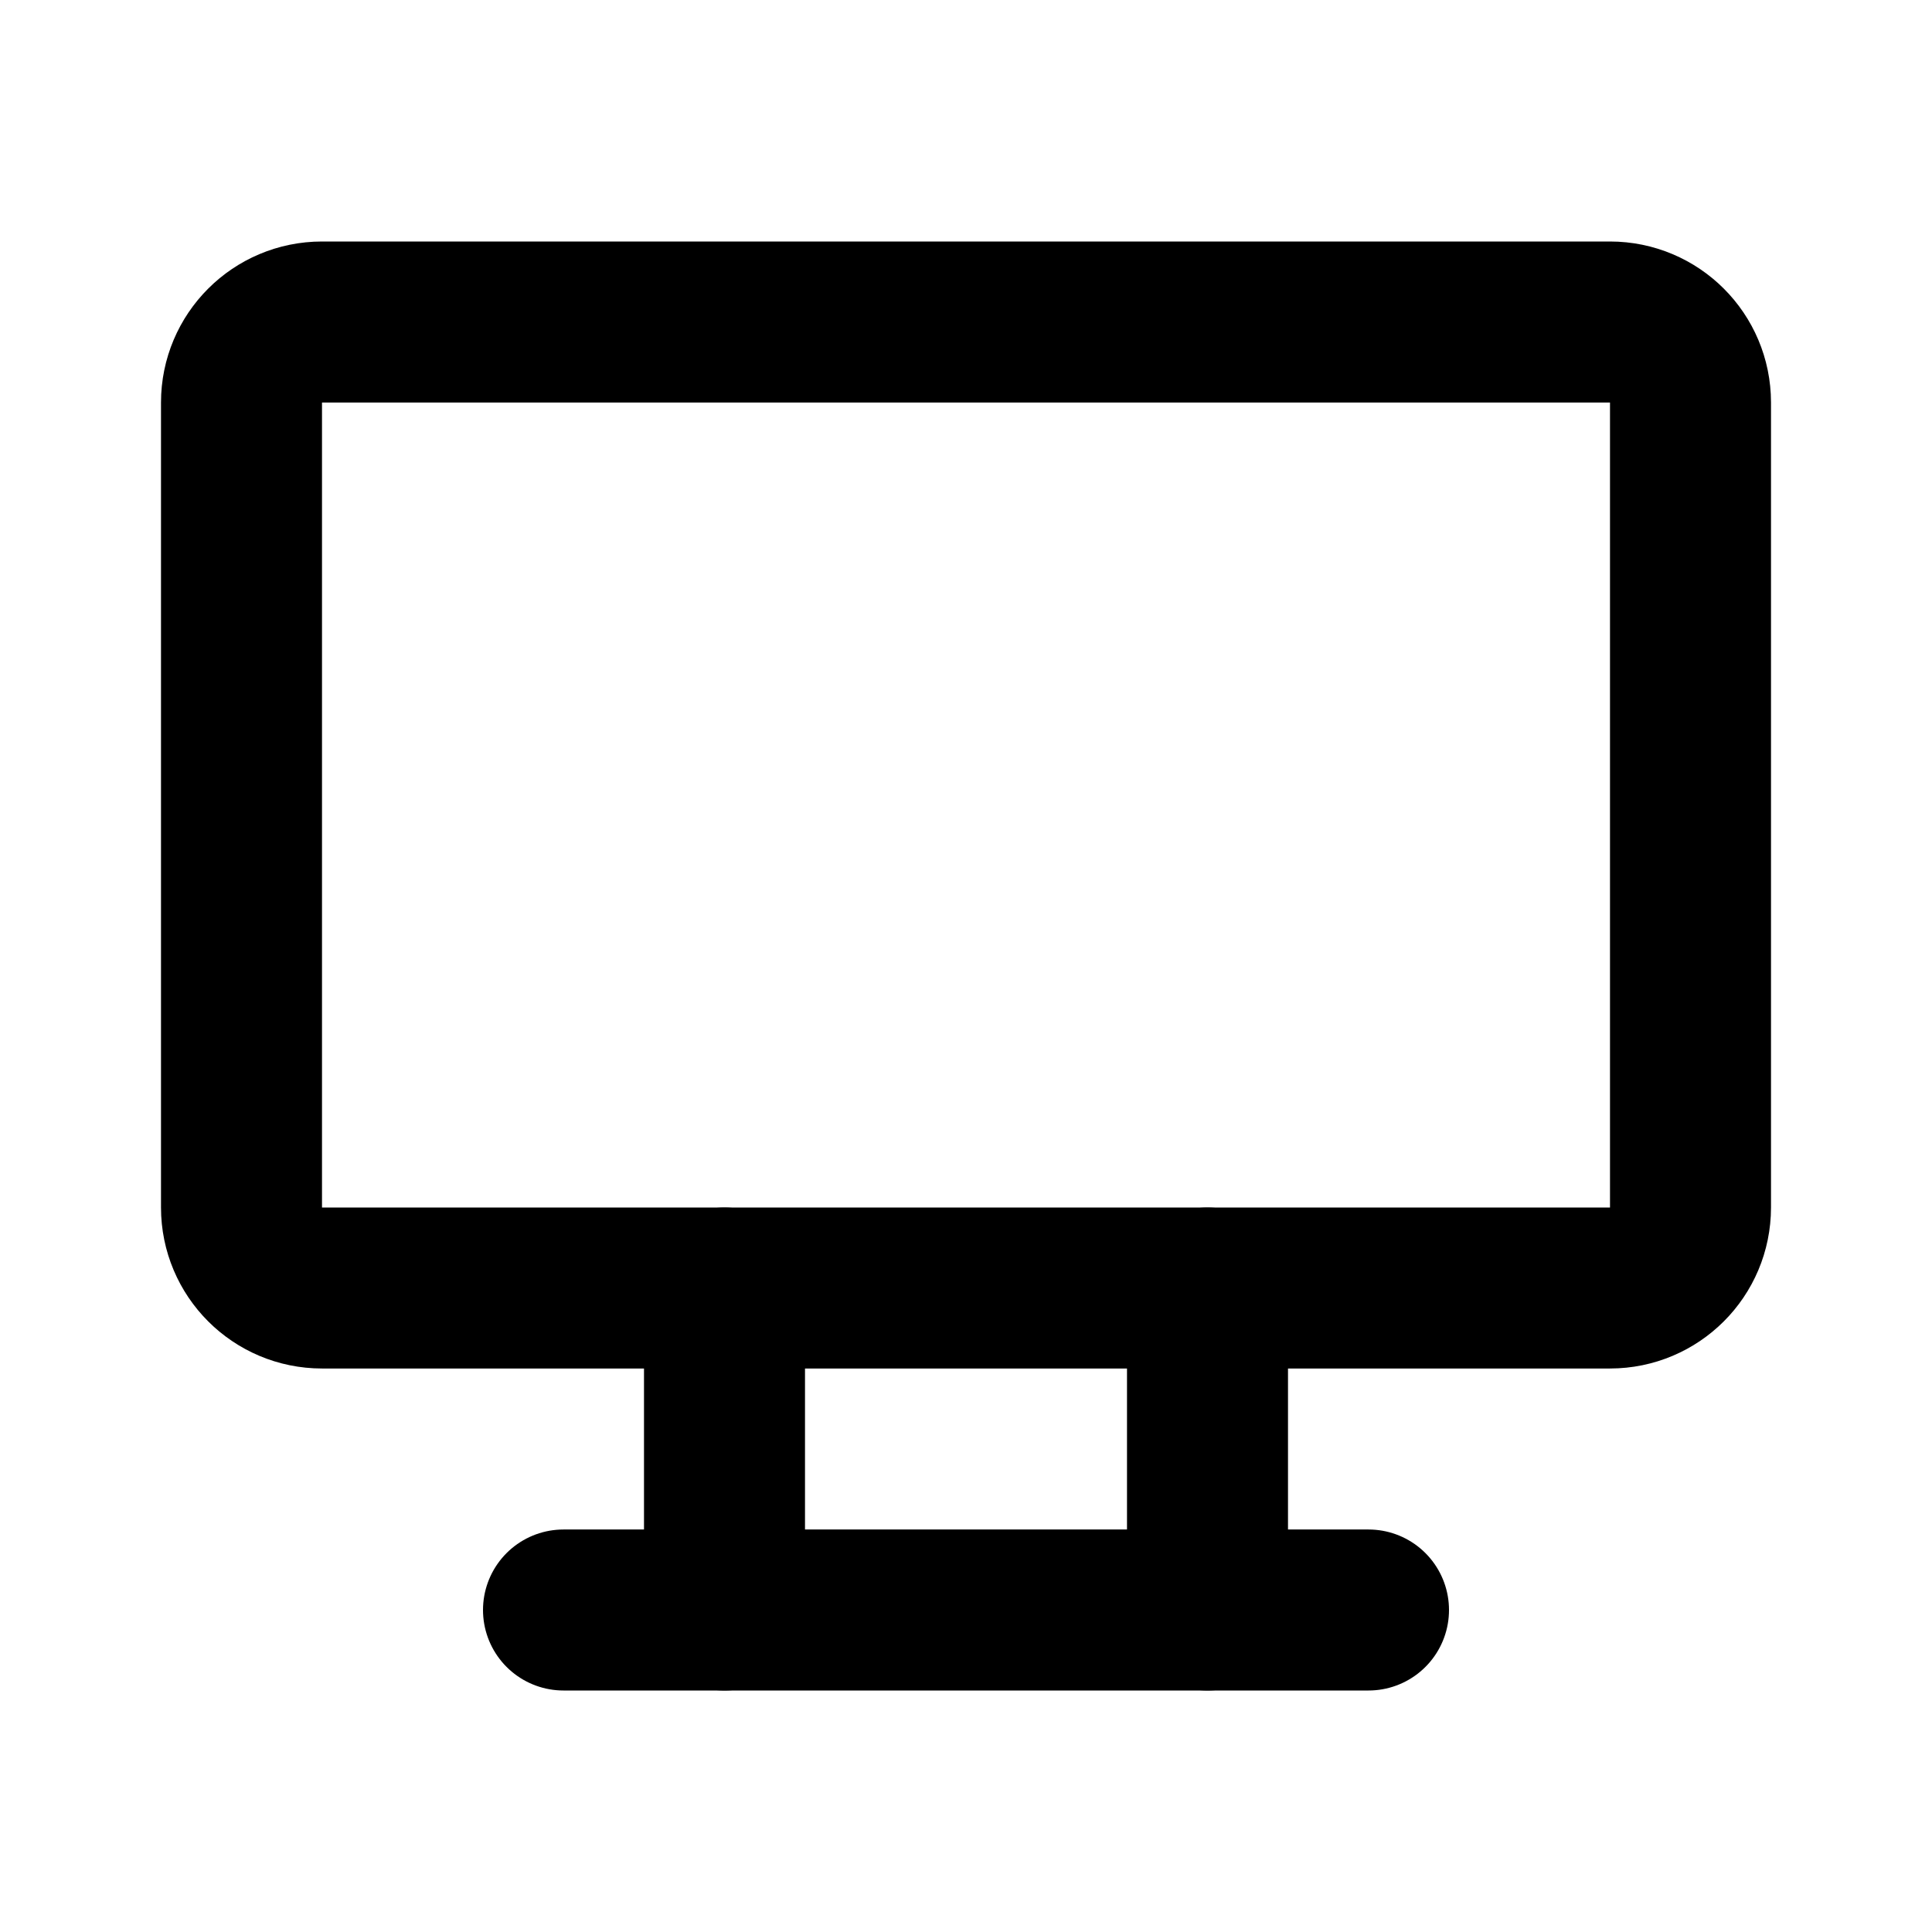
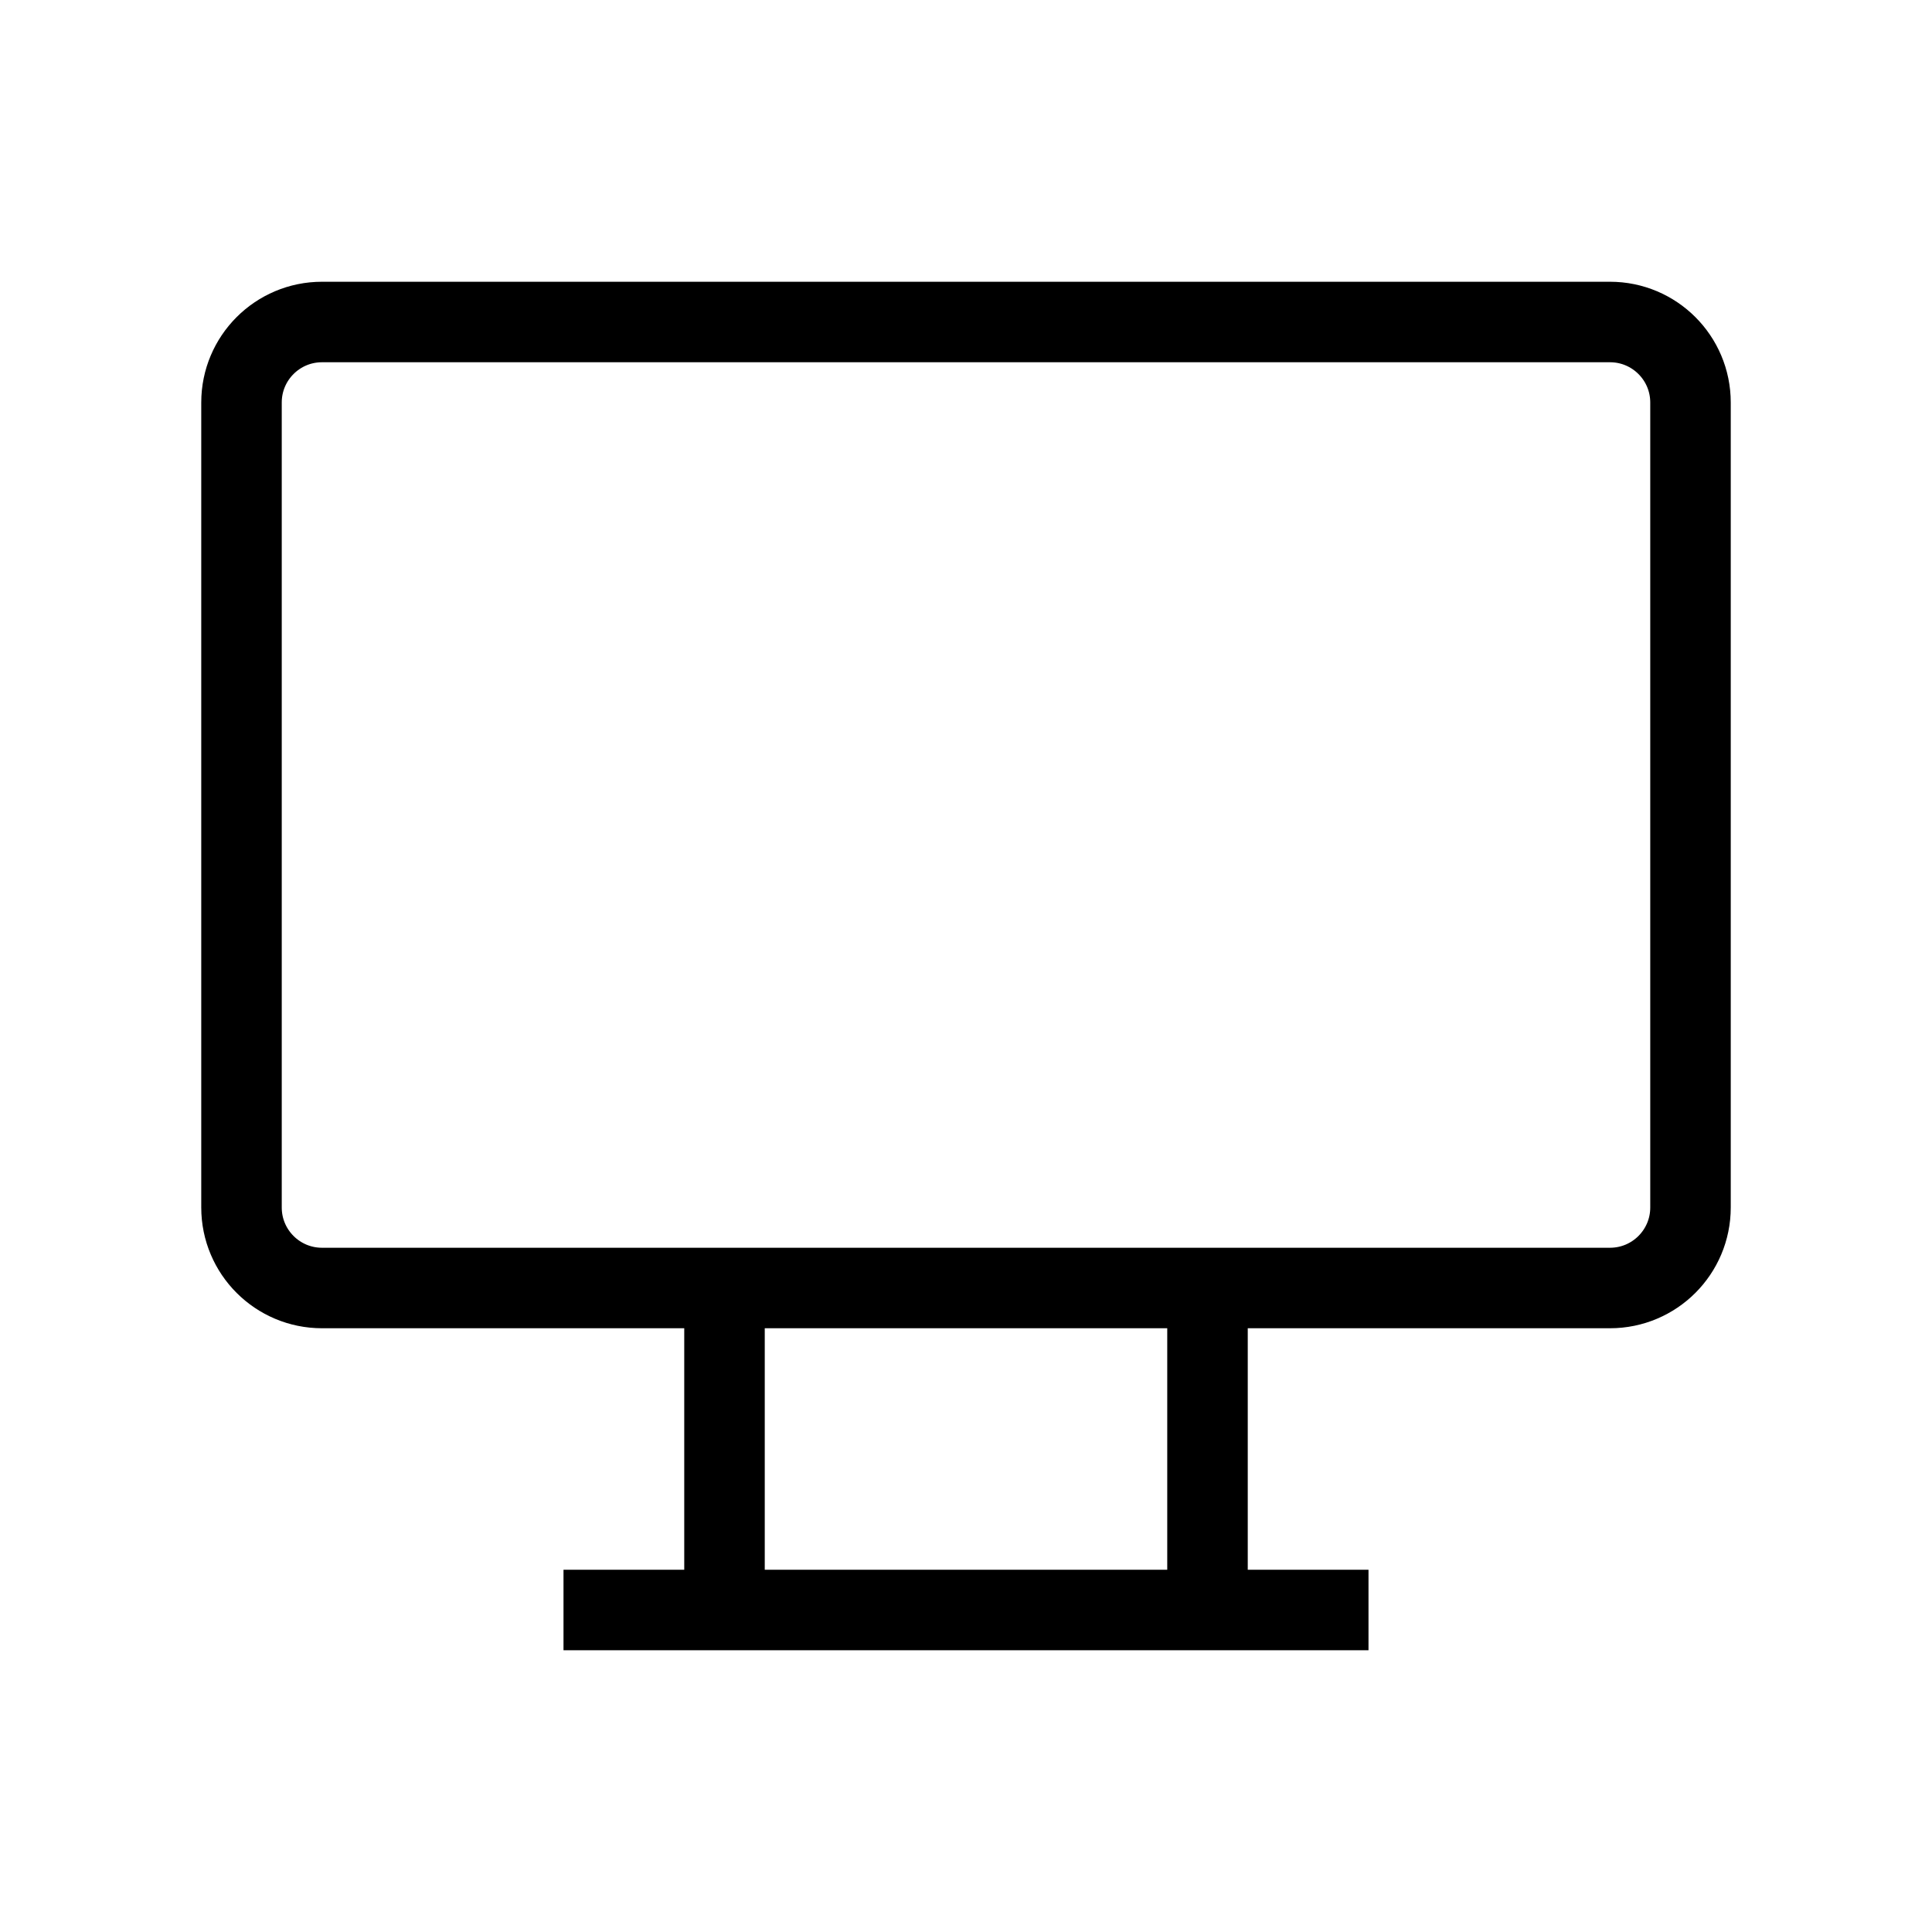
- <svg xmlns="http://www.w3.org/2000/svg" class="icon icon-tabler icon-tabler-device-desktop" width="24" height="24" viewBox="0 0 24 24" stroke-width="2" stroke="currentColor" fill="none" stroke-linecap="round" stroke-linejoin="round">
+ <svg xmlns="http://www.w3.org/2000/svg" class="icon icon-tabler icon-tabler-device-desktop" width="24" height="24" viewBox="0 0 24 24" strokeWidth="2" stroke="currentColor" fill="none" strokeLinecap="round" strokeLinejoin="round">
  <path stroke="none" d="M0 0h24v24H0z" fill="none" />
  <path d="M3 5a1 1 0 0 1 1 -1h16a1 1 0 0 1 1 1v10a1 1 0 0 1 -1 1h-16a1 1 0 0 1 -1 -1v-10z" />
  <path d="M7 20h10" />
  <path d="M9 16v4" />
  <path d="M15 16v4" />
</svg>
